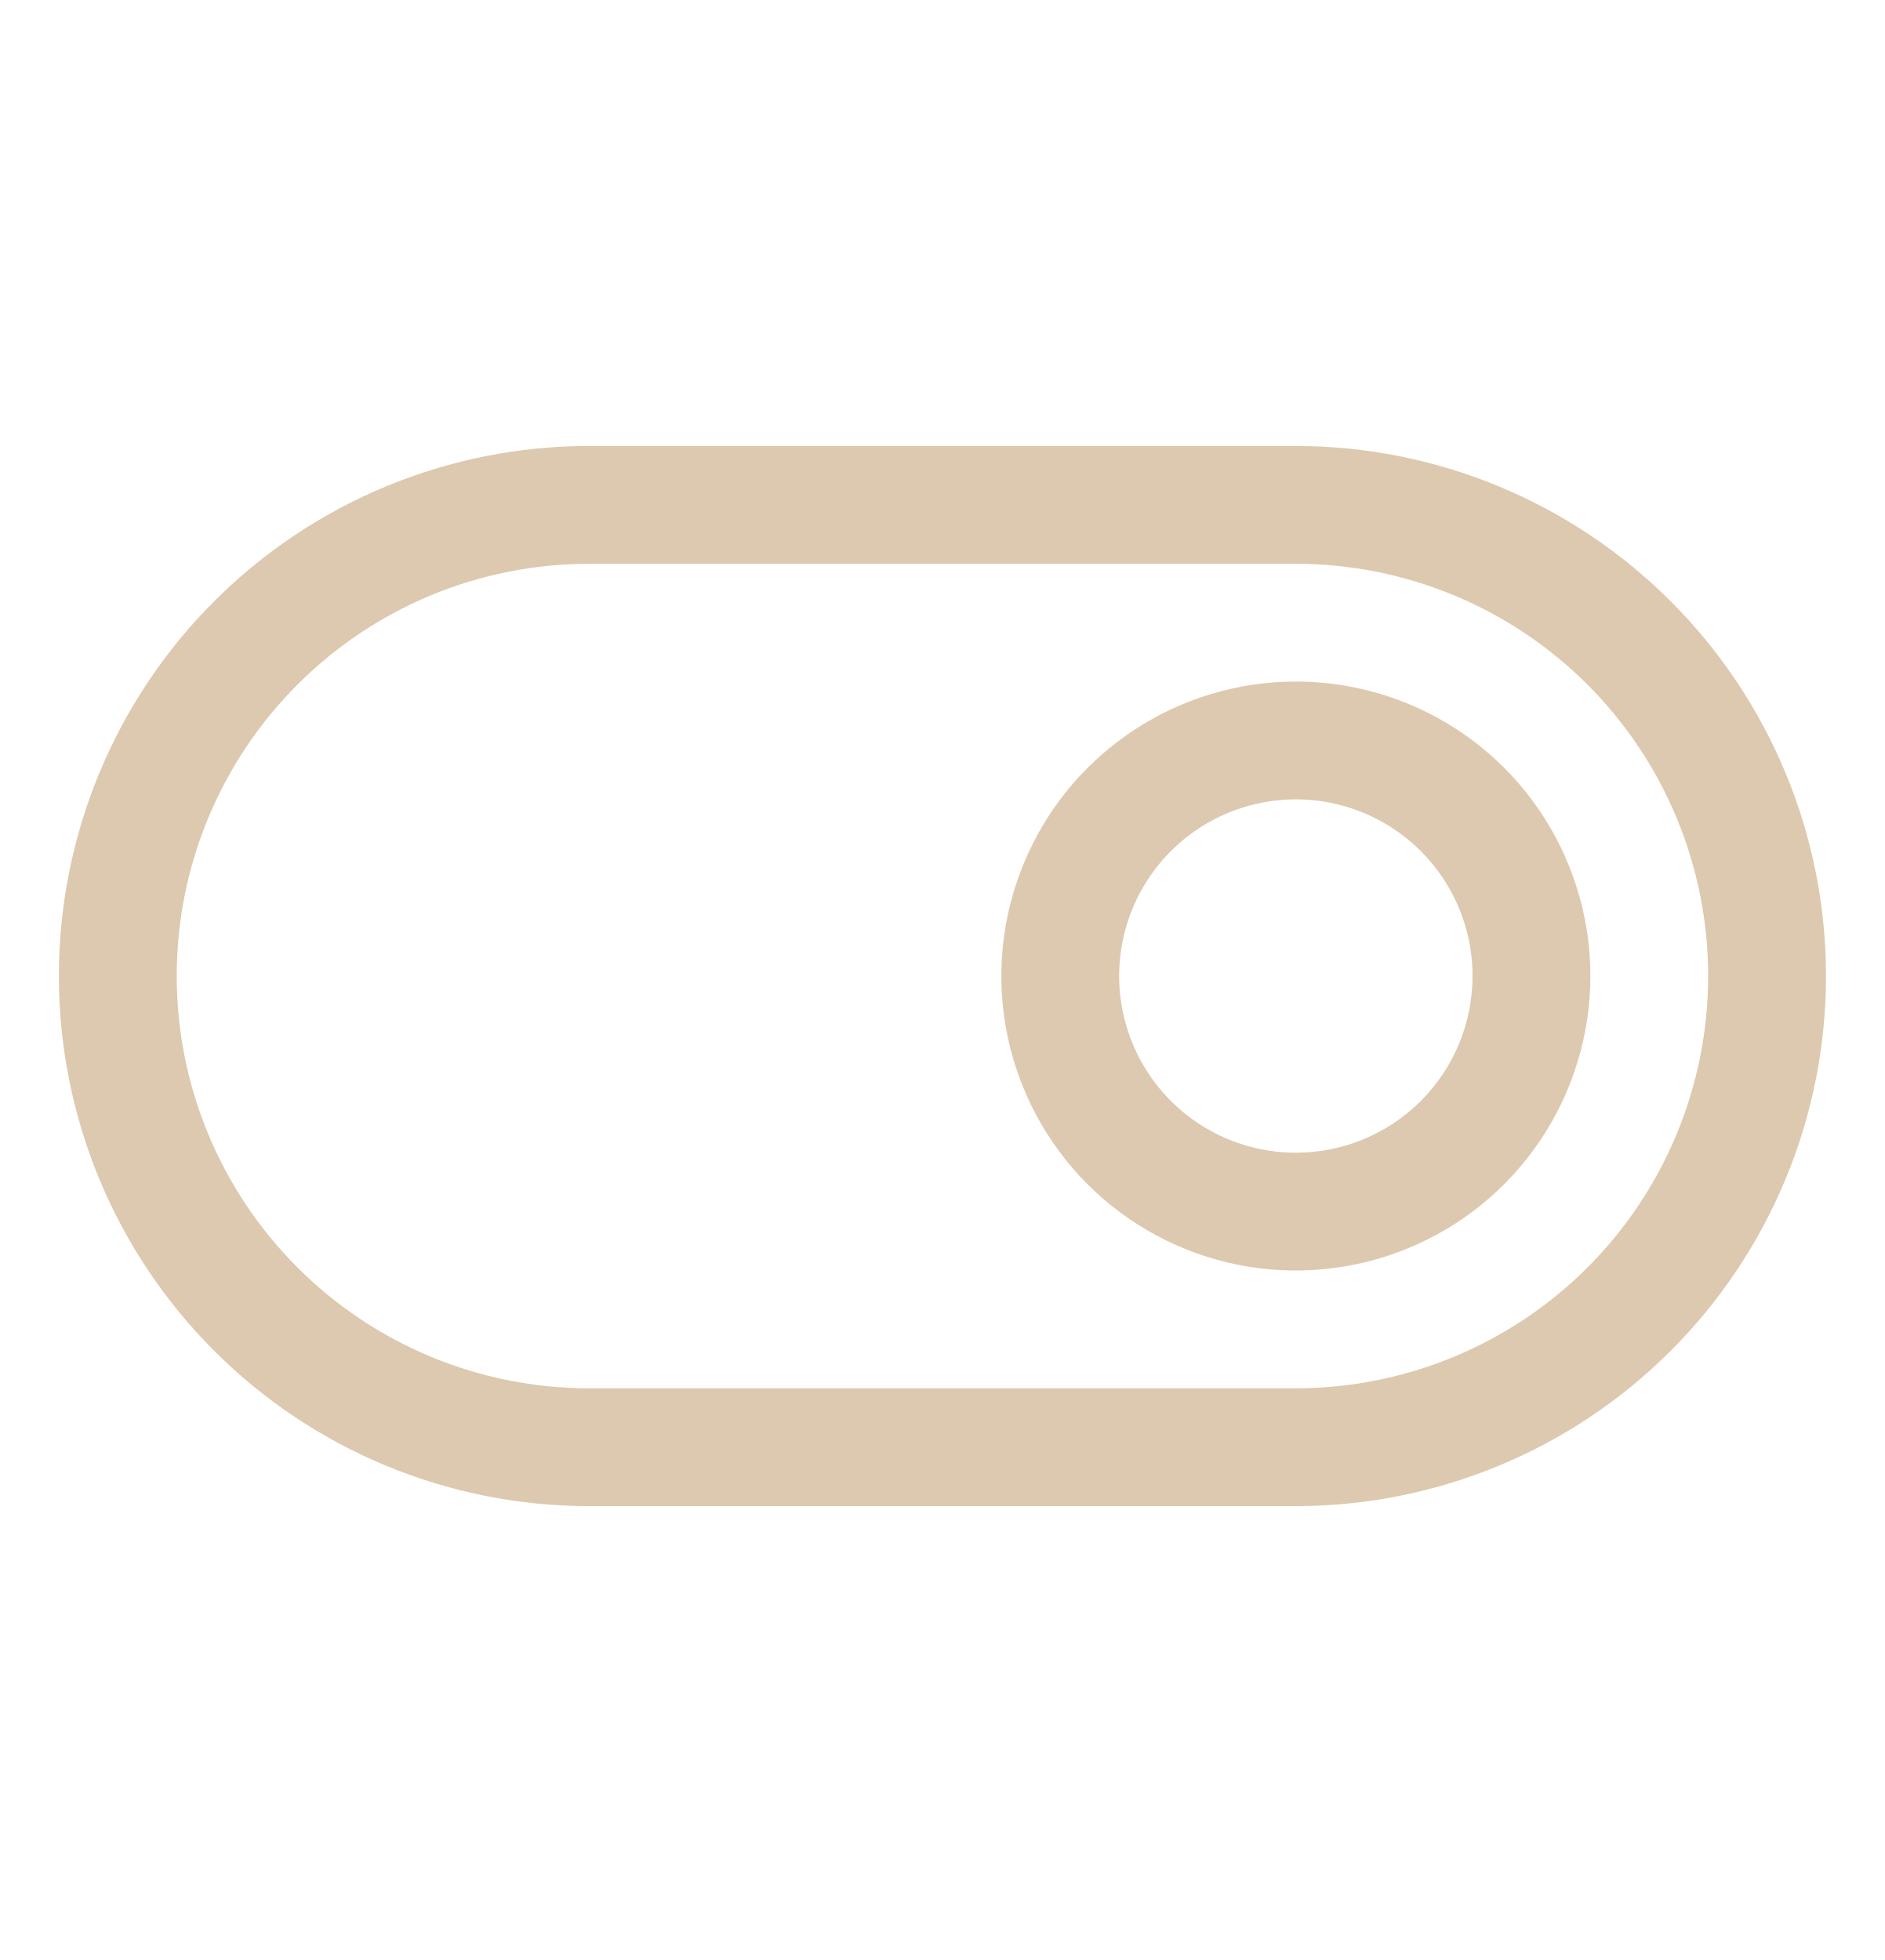
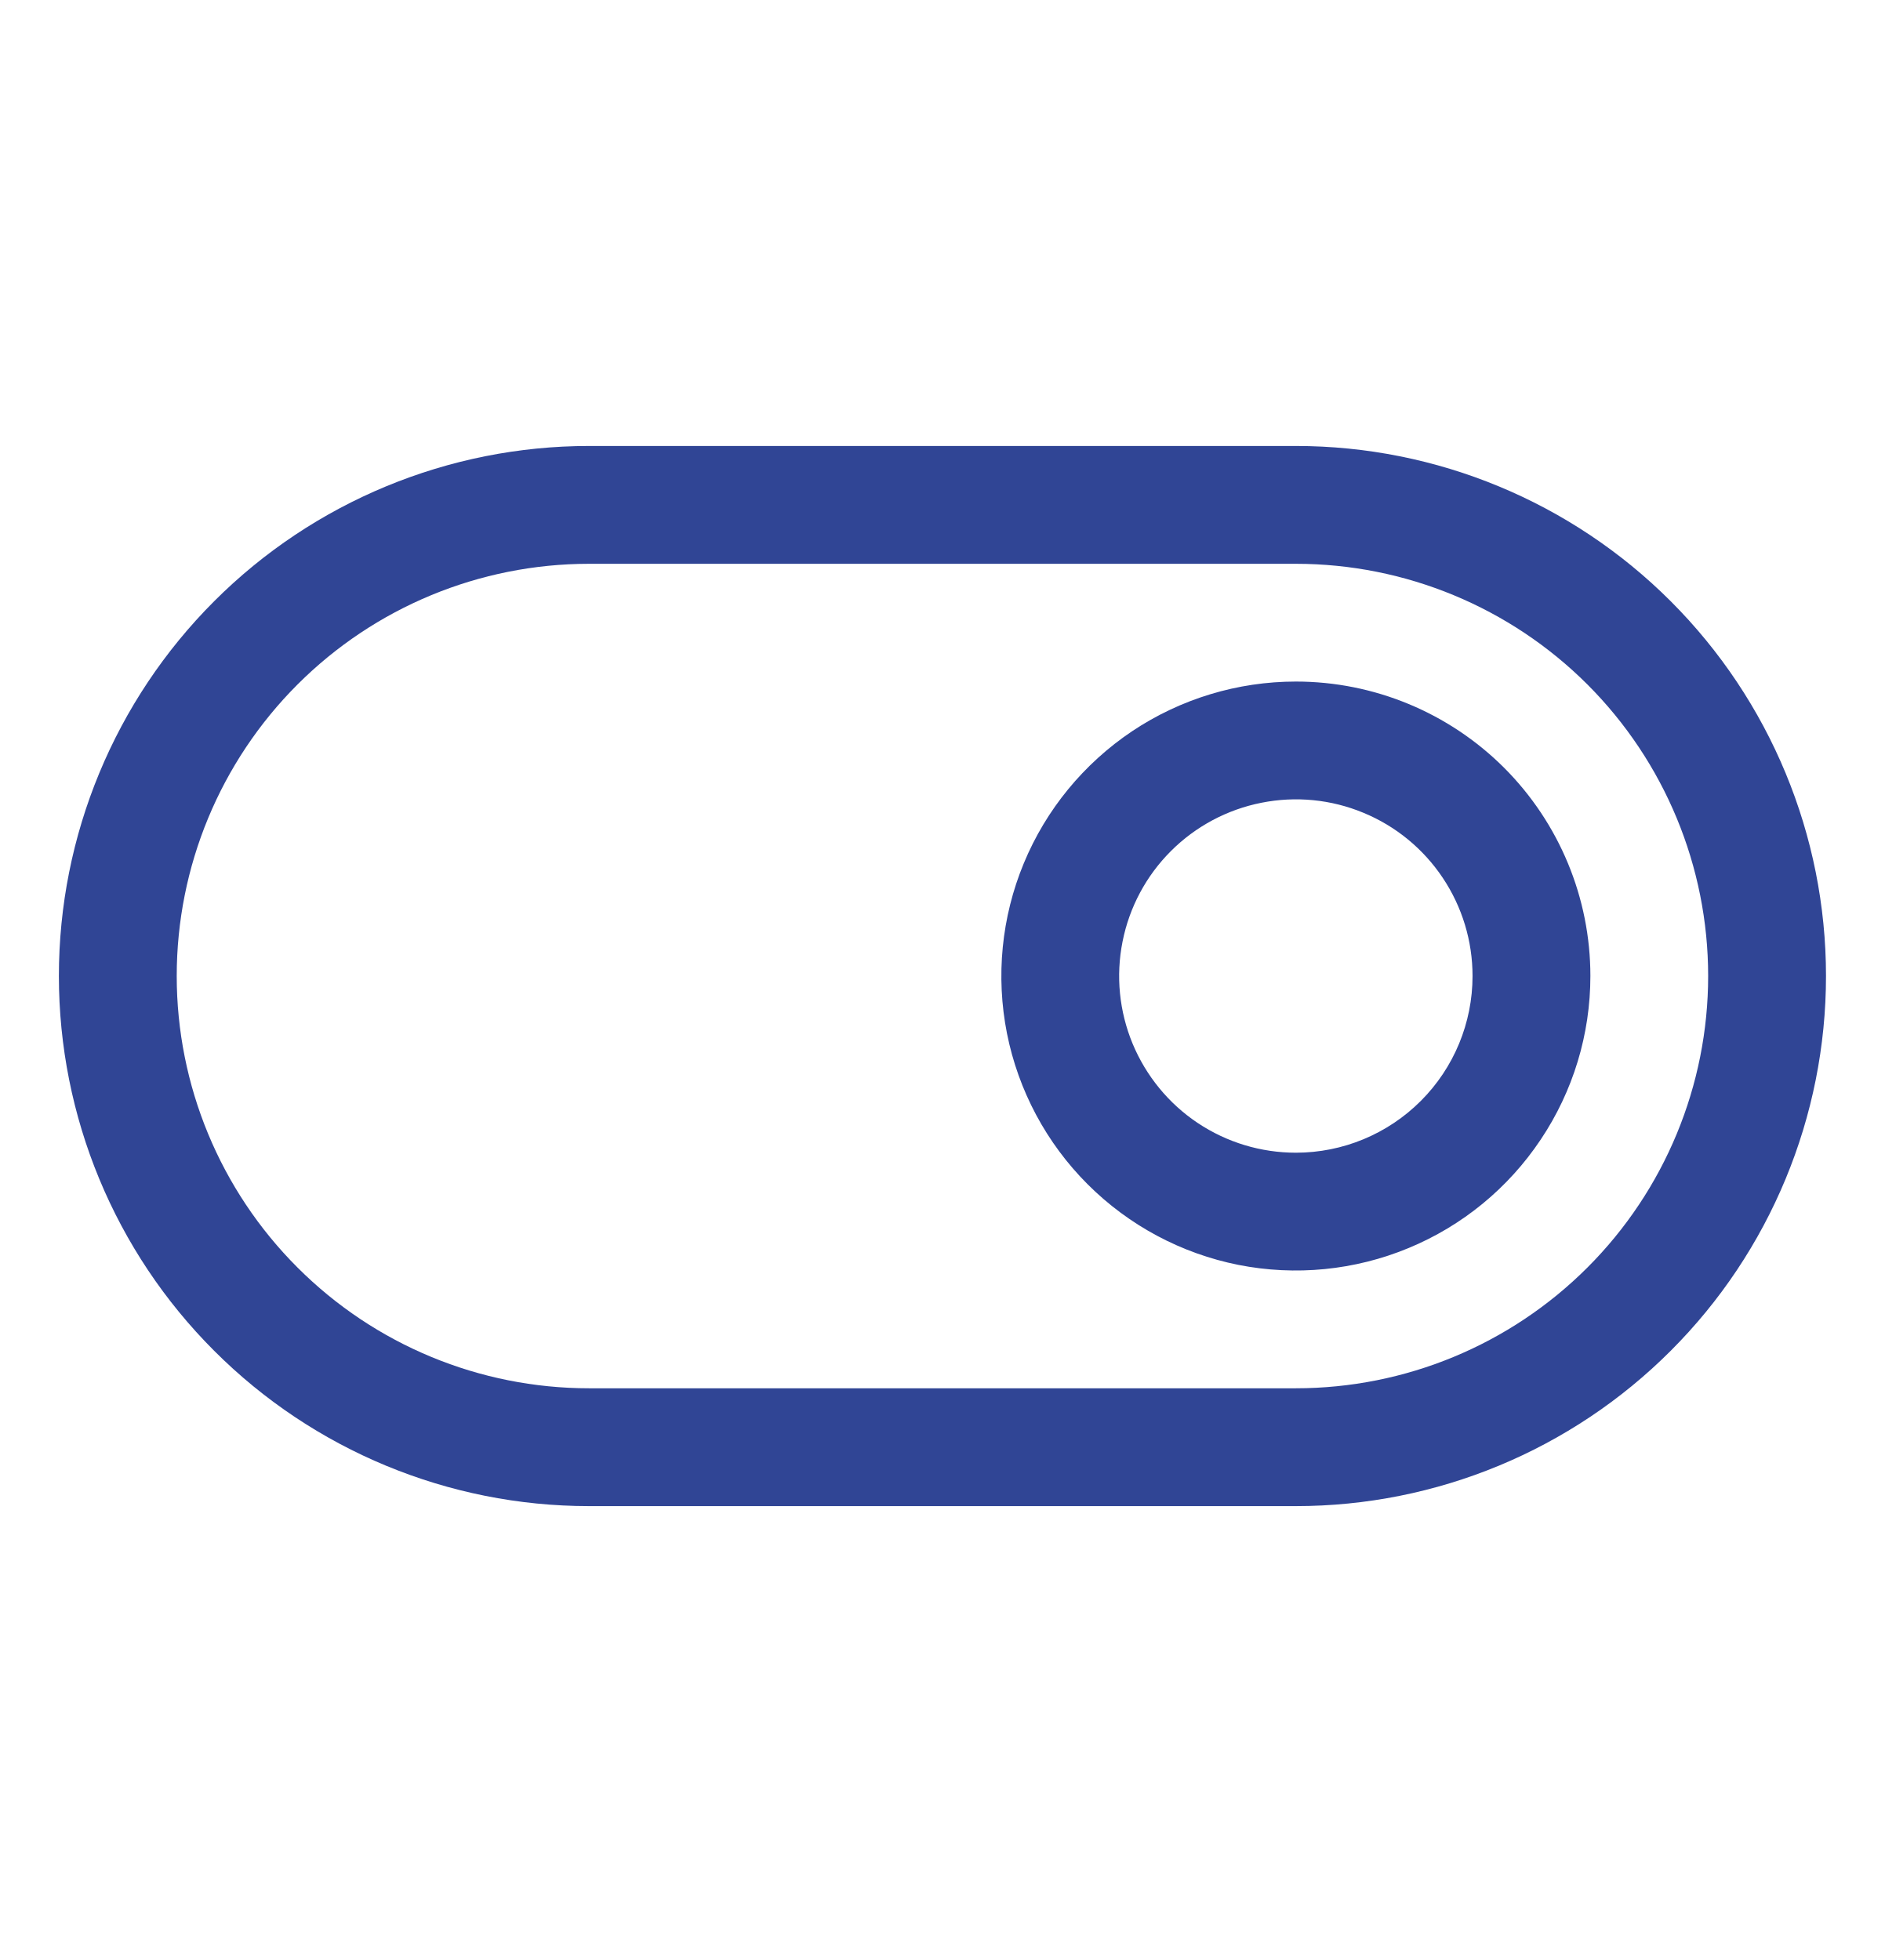
<svg xmlns="http://www.w3.org/2000/svg" width="25" height="26" viewBox="0 0 25 26" fill="none">
-   <path d="M17.188 5.916H7.812C5.948 5.916 4.159 6.657 2.841 7.976C1.522 9.294 0.781 11.083 0.781 12.947C0.781 14.812 1.522 16.601 2.841 17.919C4.159 19.238 5.948 19.979 7.812 19.979H17.188C19.052 19.979 20.841 19.238 22.159 17.919C23.478 16.601 24.219 14.812 24.219 12.947C24.219 11.083 23.478 9.294 22.159 7.976C20.841 6.657 19.052 5.916 17.188 5.916ZM17.188 18.416H7.812C6.362 18.416 4.971 17.84 3.946 16.814C2.92 15.789 2.344 14.398 2.344 12.947C2.344 11.497 2.92 10.106 3.946 9.081C4.971 8.055 6.362 7.479 7.812 7.479H17.188C18.638 7.479 20.029 8.055 21.055 9.081C22.08 10.106 22.656 11.497 22.656 12.947C22.656 14.398 22.08 15.789 21.055 16.814C20.029 17.84 18.638 18.416 17.188 18.416ZM17.188 9.041C16.415 9.041 15.66 9.27 15.017 9.7C14.375 10.129 13.874 10.739 13.579 11.453C13.283 12.166 13.206 12.952 13.356 13.71C13.507 14.467 13.879 15.163 14.425 15.71C14.972 16.256 15.668 16.628 16.425 16.779C17.183 16.929 17.969 16.852 18.682 16.556C19.396 16.261 20.006 15.76 20.435 15.118C20.865 14.475 21.094 13.72 21.094 12.947C21.094 11.912 20.682 10.918 19.95 10.185C19.217 9.453 18.224 9.041 17.188 9.041ZM17.188 15.291C16.724 15.291 16.271 15.154 15.885 14.896C15.5 14.639 15.2 14.273 15.022 13.844C14.845 13.416 14.798 12.945 14.889 12.49C14.979 12.036 15.202 11.618 15.53 11.29C15.858 10.962 16.276 10.739 16.73 10.649C17.185 10.558 17.656 10.605 18.084 10.782C18.513 10.96 18.879 11.26 19.136 11.645C19.394 12.031 19.531 12.484 19.531 12.947C19.531 13.569 19.284 14.165 18.845 14.605C18.405 15.044 17.809 15.291 17.188 15.291Z" fill="#DDC9AF" />
+   <path d="M17.188 5.916H7.812C5.948 5.916 4.159 6.657 2.841 7.975C1.522 9.294 0.781 11.082 0.781 12.947C0.781 14.812 1.522 16.601 2.841 17.919C4.159 19.238 5.948 19.979 7.812 19.979H17.188C19.052 19.979 20.841 19.238 22.159 17.919C23.478 16.601 24.219 14.812 24.219 12.947C24.219 11.082 23.478 9.294 22.159 7.975C20.841 6.657 19.052 5.916 17.188 5.916ZM17.188 18.416H7.812C6.362 18.416 4.971 17.84 3.946 16.814C2.92 15.789 2.344 14.398 2.344 12.947C2.344 11.497 2.92 10.106 3.946 9.08C4.971 8.055 6.362 7.479 7.812 7.479H17.188C18.638 7.479 20.029 8.055 21.055 9.08C22.08 10.106 22.656 11.497 22.656 12.947C22.656 14.398 22.08 15.789 21.055 16.814C20.029 17.84 18.638 18.416 17.188 18.416ZM17.188 9.041C16.415 9.041 15.66 9.27 15.017 9.699C14.375 10.129 13.874 10.739 13.579 11.452C13.283 12.166 13.206 12.952 13.356 13.709C13.507 14.467 13.879 15.163 14.425 15.709C14.972 16.256 15.668 16.628 16.425 16.779C17.183 16.929 17.969 16.852 18.682 16.556C19.396 16.261 20.006 15.76 20.435 15.117C20.865 14.475 21.094 13.72 21.094 12.947C21.094 11.911 20.682 10.918 19.95 10.185C19.217 9.453 18.224 9.041 17.188 9.041ZM17.188 15.291C16.724 15.291 16.271 15.154 15.885 14.896C15.5 14.639 15.2 14.272 15.022 13.844C14.845 13.416 14.798 12.945 14.889 12.49C14.979 12.035 15.202 11.618 15.53 11.29C15.858 10.962 16.276 10.739 16.73 10.649C17.185 10.558 17.656 10.604 18.084 10.782C18.513 10.959 18.879 11.26 19.136 11.645C19.394 12.031 19.531 12.484 19.531 12.947C19.531 13.569 19.284 14.165 18.845 14.604C18.405 15.044 17.809 15.291 17.188 15.291Z" fill="#304595" />
</svg>
